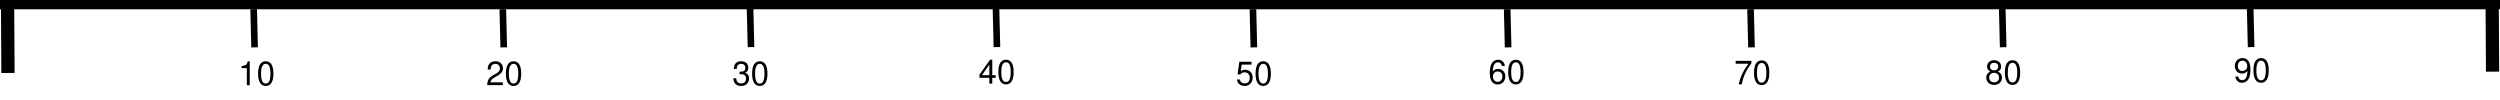
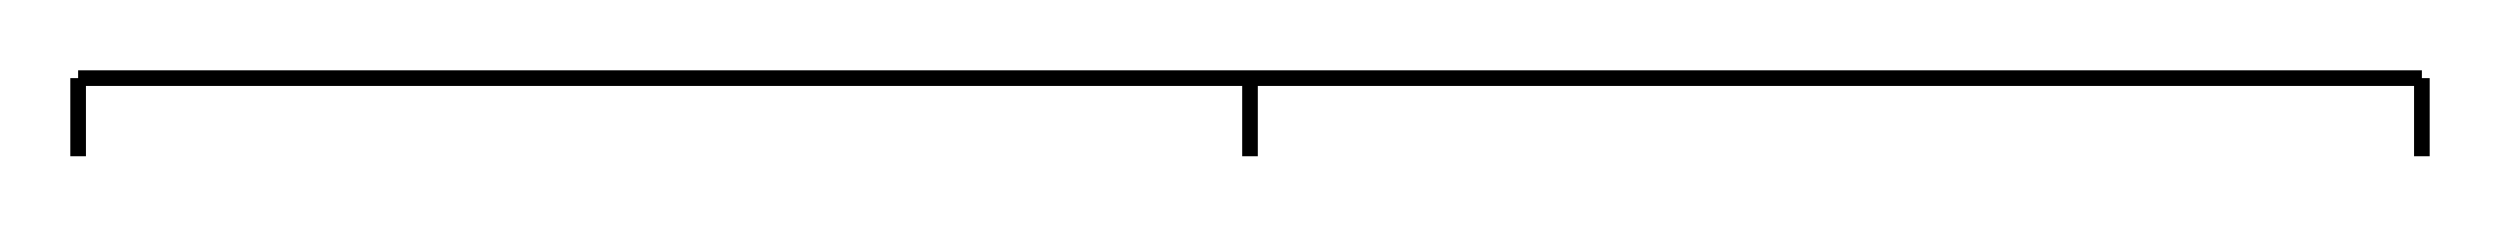
- <svg xmlns="http://www.w3.org/2000/svg" width="755" height="30">
-   <g>
-     <rect fill="none" id="canvas_background" height="32" width="757" y="-1" x="-1" />
-   </g>
-   <g>
-     <line stroke-linecap="undefined" stroke-linejoin="undefined" id="svg_5" y2="1.058" x2="756.351" y1="1.058" x1="-4.649" stroke-width="3.5" stroke="#000" fill="none" />
-     <line stroke="#000" transform="rotate(4.674777 2.342256,10.57005) " stroke-linecap="undefined" stroke-linejoin="undefined" id="svg_7" y2="21.993" x2="3.342" y1="-0.853" x1="1.342" stroke-width="4" fill="none" />
-     <line stroke="#000" transform="rotate(4.674777 752.6897,10.17069) " stroke-linecap="undefined" stroke-linejoin="undefined" id="svg_8" y2="21.594" x2="753.69" y1="-1.252" x1="751.69" stroke-width="4" fill="none" />
-     <line stroke="#000" transform="rotate(8.595867 76.7477,8.54115) " stroke-linecap="undefined" stroke-linejoin="undefined" id="svg_10" y2="14.222" x2="77.748" y1="2.86" x1="75.748" stroke-width="2" fill="none" />
-     <line stroke="#000" transform="rotate(8.595867 151.9897,8.54115) " stroke-linecap="undefined" stroke-linejoin="undefined" id="svg_12" y2="14.222" x2="152.99" y1="2.86" x1="150.99" stroke-width="2" fill="none" />
-     <line stroke="#000" transform="rotate(8.595867 226.6636,8.459983) " stroke-linecap="undefined" stroke-linejoin="undefined" id="svg_13" y2="14.141" x2="227.664" y1="2.779" x1="225.664" stroke-width="2" fill="none" />
-     <line stroke="#000" transform="rotate(8.595867 300.9316,8.459984) " stroke-linecap="undefined" stroke-linejoin="undefined" id="svg_14" y2="14.141" x2="301.932" y1="2.779" x1="299.932" stroke-width="2" fill="none" />
-     <line stroke="#000" transform="rotate(8.595867 378.5275,8.541151) " stroke-linecap="undefined" stroke-linejoin="undefined" id="svg_15" y2="14.222" x2="379.528" y1="2.86" x1="377.528" stroke-width="2" fill="none" />
-     <line stroke="#000" transform="rotate(8.595867 455.3117,8.541151) " stroke-linecap="undefined" stroke-linejoin="undefined" id="svg_16" y2="14.222" x2="456.312" y1="2.86" x1="454.312" stroke-width="2" fill="none" />
-     <line stroke="#000" transform="rotate(8.595867 528.8084,8.541151) " stroke-linecap="undefined" stroke-linejoin="undefined" id="svg_17" y2="14.222" x2="529.808" y1="2.86" x1="527.808" stroke-width="2" fill="none" />
-     <line stroke="#000" transform="rotate(8.595867 604.8212,8.500567) " stroke-linecap="undefined" stroke-linejoin="undefined" id="svg_18" y2="14.182" x2="605.821" y1="2.819" x1="603.821" stroke-width="2" fill="none" />
-     <line stroke="#000" transform="rotate(8.595867 679.6977,8.459985) " stroke-linecap="undefined" stroke-linejoin="undefined" id="svg_19" y2="14.141" x2="680.698" y1="2.779" x1="678.698" stroke-width="2" fill="none" />
-     <text stroke="#000" xml:space="preserve" text-anchor="start" font-family="Helvetica, Arial, sans-serif" font-size="10" id="svg_20" y="24.766" x="674.538" fill-opacity="null" stroke-opacity="null" stroke-width="0" fill="#000000">90</text>
-     <text xml:space="preserve" text-anchor="start" font-family="Helvetica, Arial, sans-serif" font-size="10" id="svg_21" y="25.416" x="599.472" fill-opacity="null" stroke-opacity="null" stroke-width="0" stroke="#000" fill="#000000">80</text>
-     <text xml:space="preserve" text-anchor="start" font-family="Helvetica, Arial, sans-serif" font-size="10" id="svg_22" y="25.471" x="523.714" fill-opacity="null" stroke-opacity="null" stroke-width="0" stroke="#000" fill="#000000">70</text>
-     <text xml:space="preserve" text-anchor="start" font-family="Helvetica, Arial, sans-serif" font-size="10" id="svg_23" y="25.27" x="449.486" fill-opacity="null" stroke-opacity="null" stroke-width="0" stroke="#000" fill="#000000">60</text>
-     <text xml:space="preserve" text-anchor="start" font-family="Helvetica, Arial, sans-serif" font-size="10" id="svg_24" y="25.73" x="373.184" fill-opacity="null" stroke-opacity="null" stroke-width="0" stroke="#000" fill="#000000">50</text>
-     <text xml:space="preserve" text-anchor="start" font-family="Helvetica, Arial, sans-serif" font-size="10" id="svg_25" y="25.256" x="295.507" fill-opacity="null" stroke-opacity="null" stroke-width="0" stroke="#000" fill="#000000">40</text>
-     <text xml:space="preserve" text-anchor="start" font-family="Helvetica, Arial, sans-serif" font-size="10" id="svg_26" y="25.73" x="221.145" fill-opacity="null" stroke-opacity="null" stroke-width="0" stroke="#000" fill="#000000">30</text>
-     <text xml:space="preserve" text-anchor="start" font-family="Helvetica, Arial, sans-serif" font-size="10" id="svg_27" y="25.73" x="146.784" fill-opacity="null" stroke-opacity="null" stroke-width="0" stroke="#000" fill="#000000">20</text>
-     <text style="cursor: move;" xml:space="preserve" text-anchor="start" font-family="Helvetica, Arial, sans-serif" font-size="10" id="svg_28" y="25.73" x="71.948" fill-opacity="null" stroke-opacity="null" stroke-width="0" stroke="#000" fill="#000000">10</text>
+ <svg xmlns="http://www.w3.org/2000/svg" width="320" height="30">
+   <g id="Layer_1">
+     <path fill="none" stroke=" black" stroke-linejoin="undefined" stroke-linecap="undefined" opacity="undefined" d="m116,193l428,-2" id="svg_1" />
+     <line fill="none" stroke="#000" x1="10" y1="10" x2="310" y2="10" id="svg_2" stroke-linejoin="undefined" stroke-linecap="undefined" stroke-width="2" />
+     <line stroke-linecap="undefined" stroke-width="2" stroke-linejoin="undefined" id="svg_3" y2="20" x2="10" y1="10" x1="10" stroke="#000" fill="none" />
+     <line stroke-linecap="undefined" stroke-width="2" stroke-linejoin="undefined" id="svg_3" y2="20" x2="160" y1="10" x1="160" stroke="#000" fill="none" />
+     <line stroke-linecap="undefined" stroke-width="2" stroke-linejoin="undefined" id="svg_3" y2="20" x2="310" y1="10" x1="310" stroke="#000" fill="none" />
  </g>
</svg>
